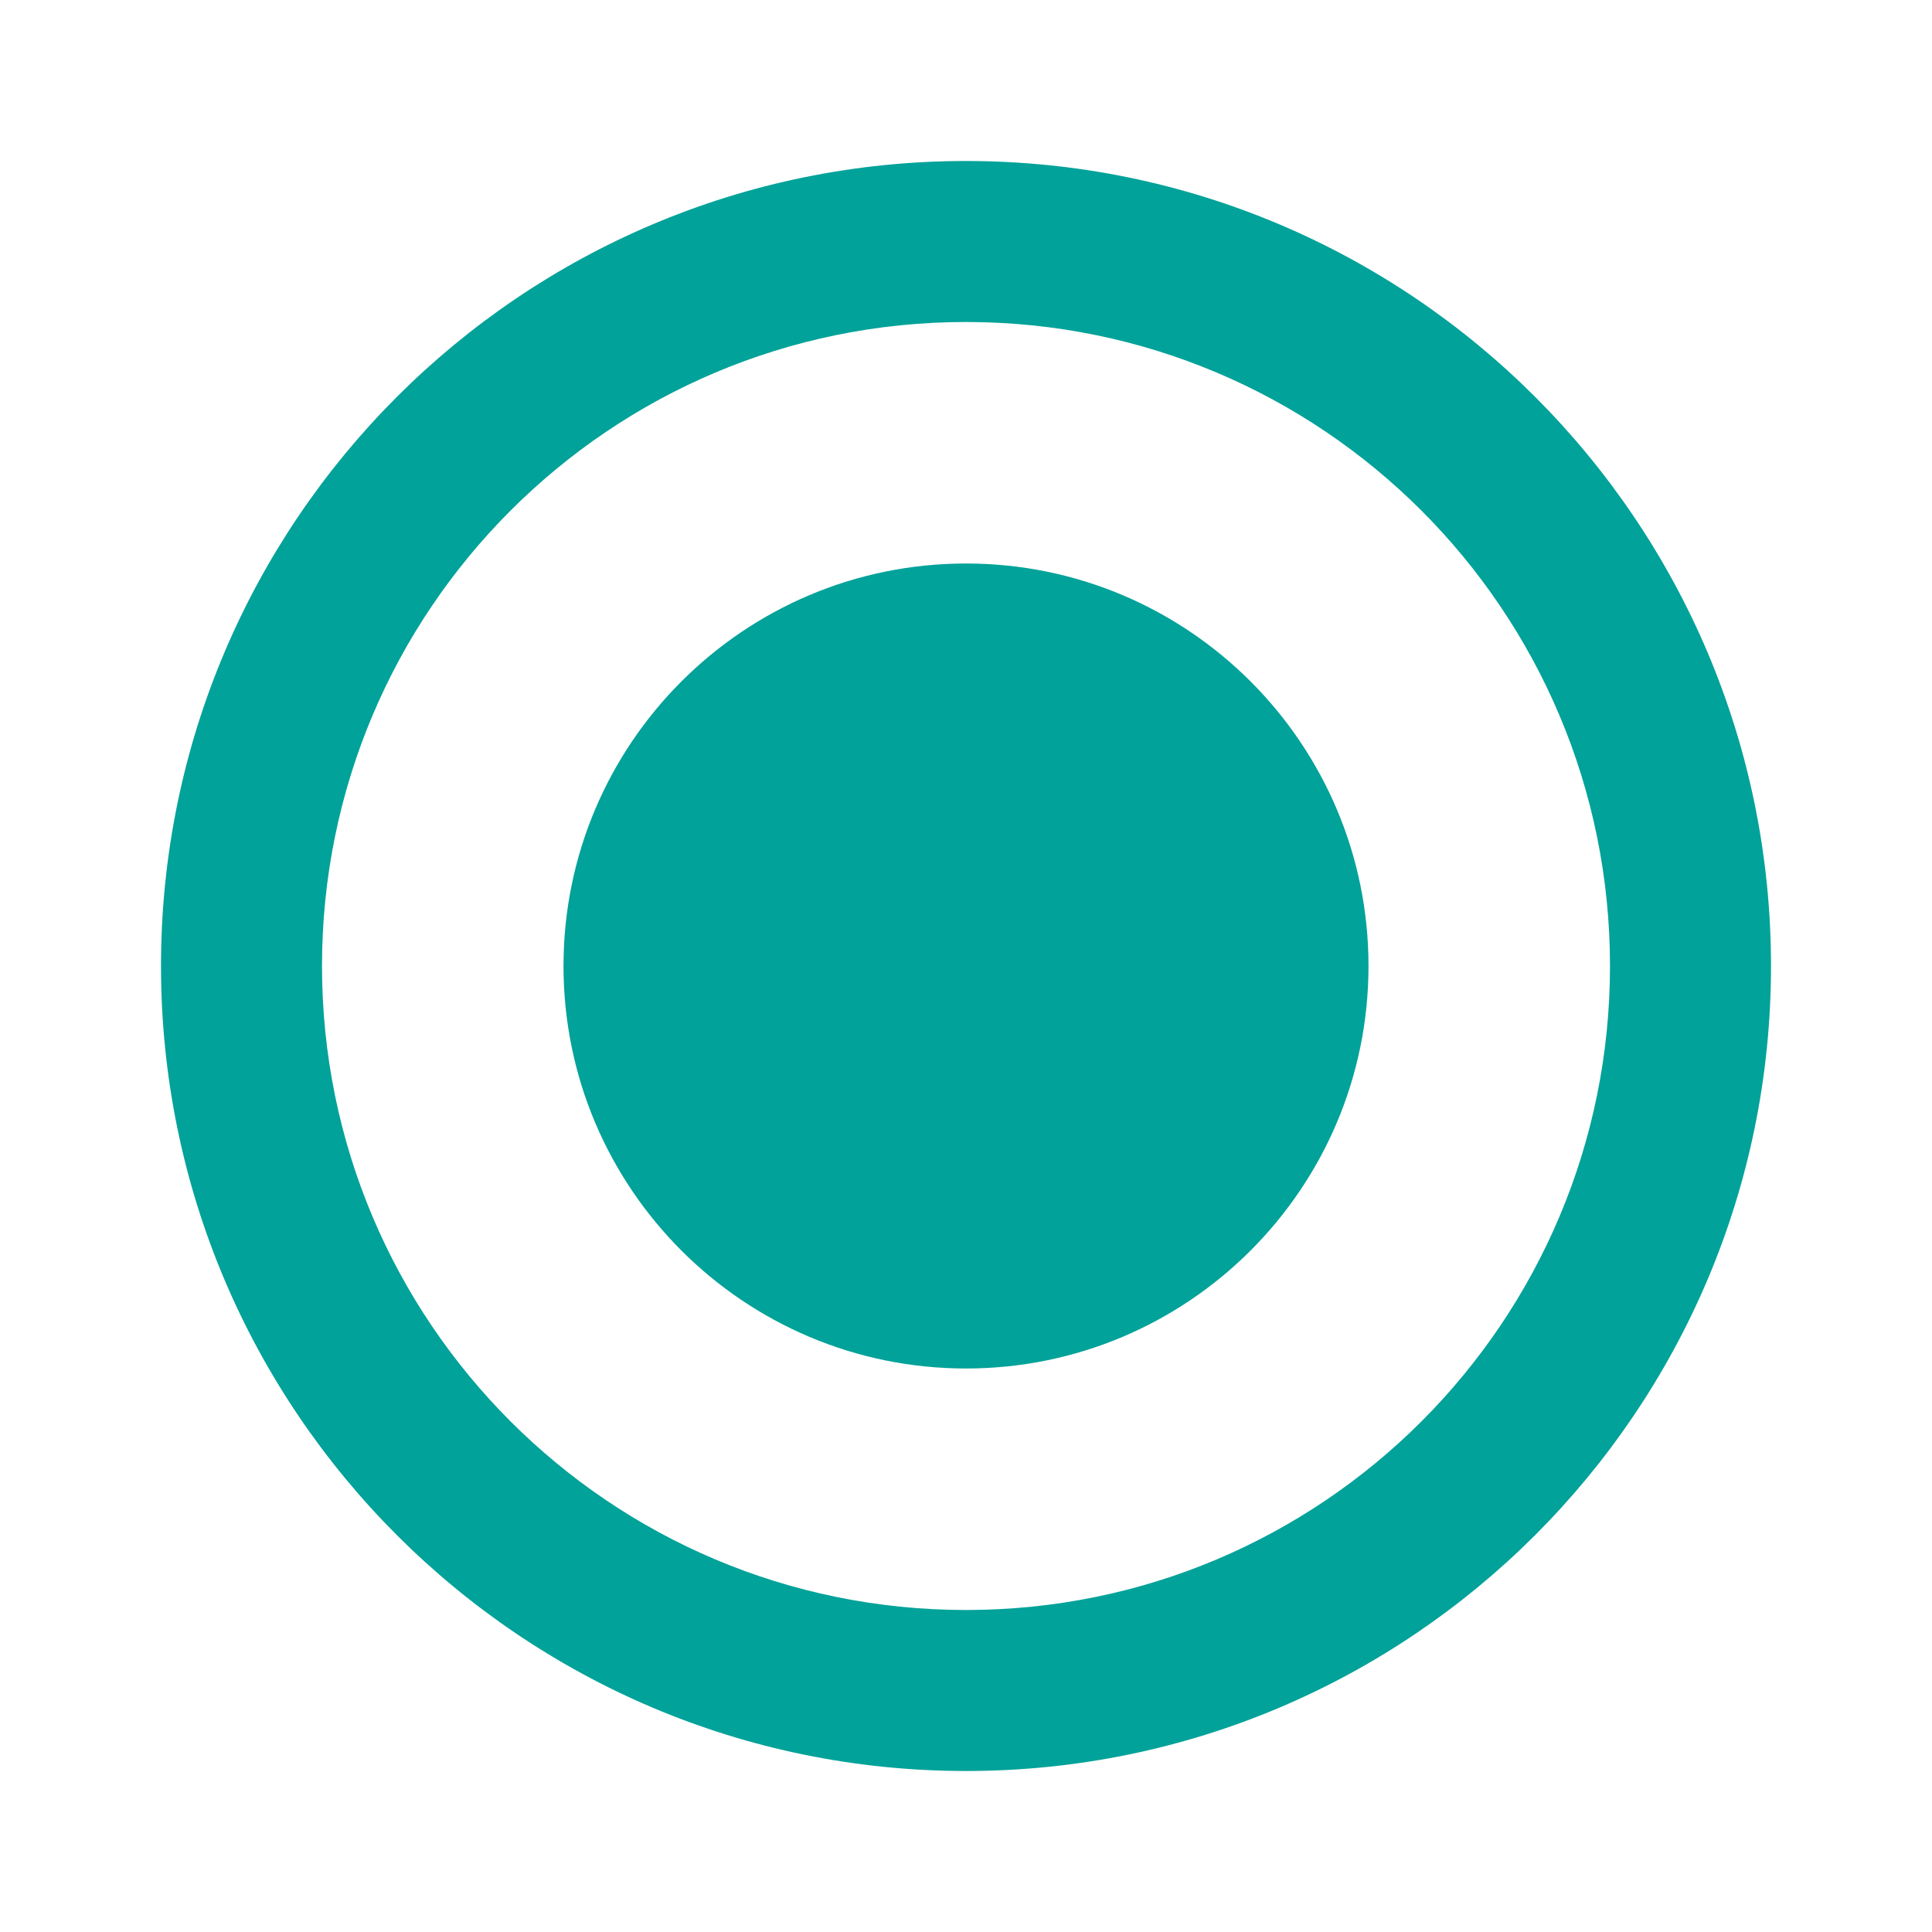
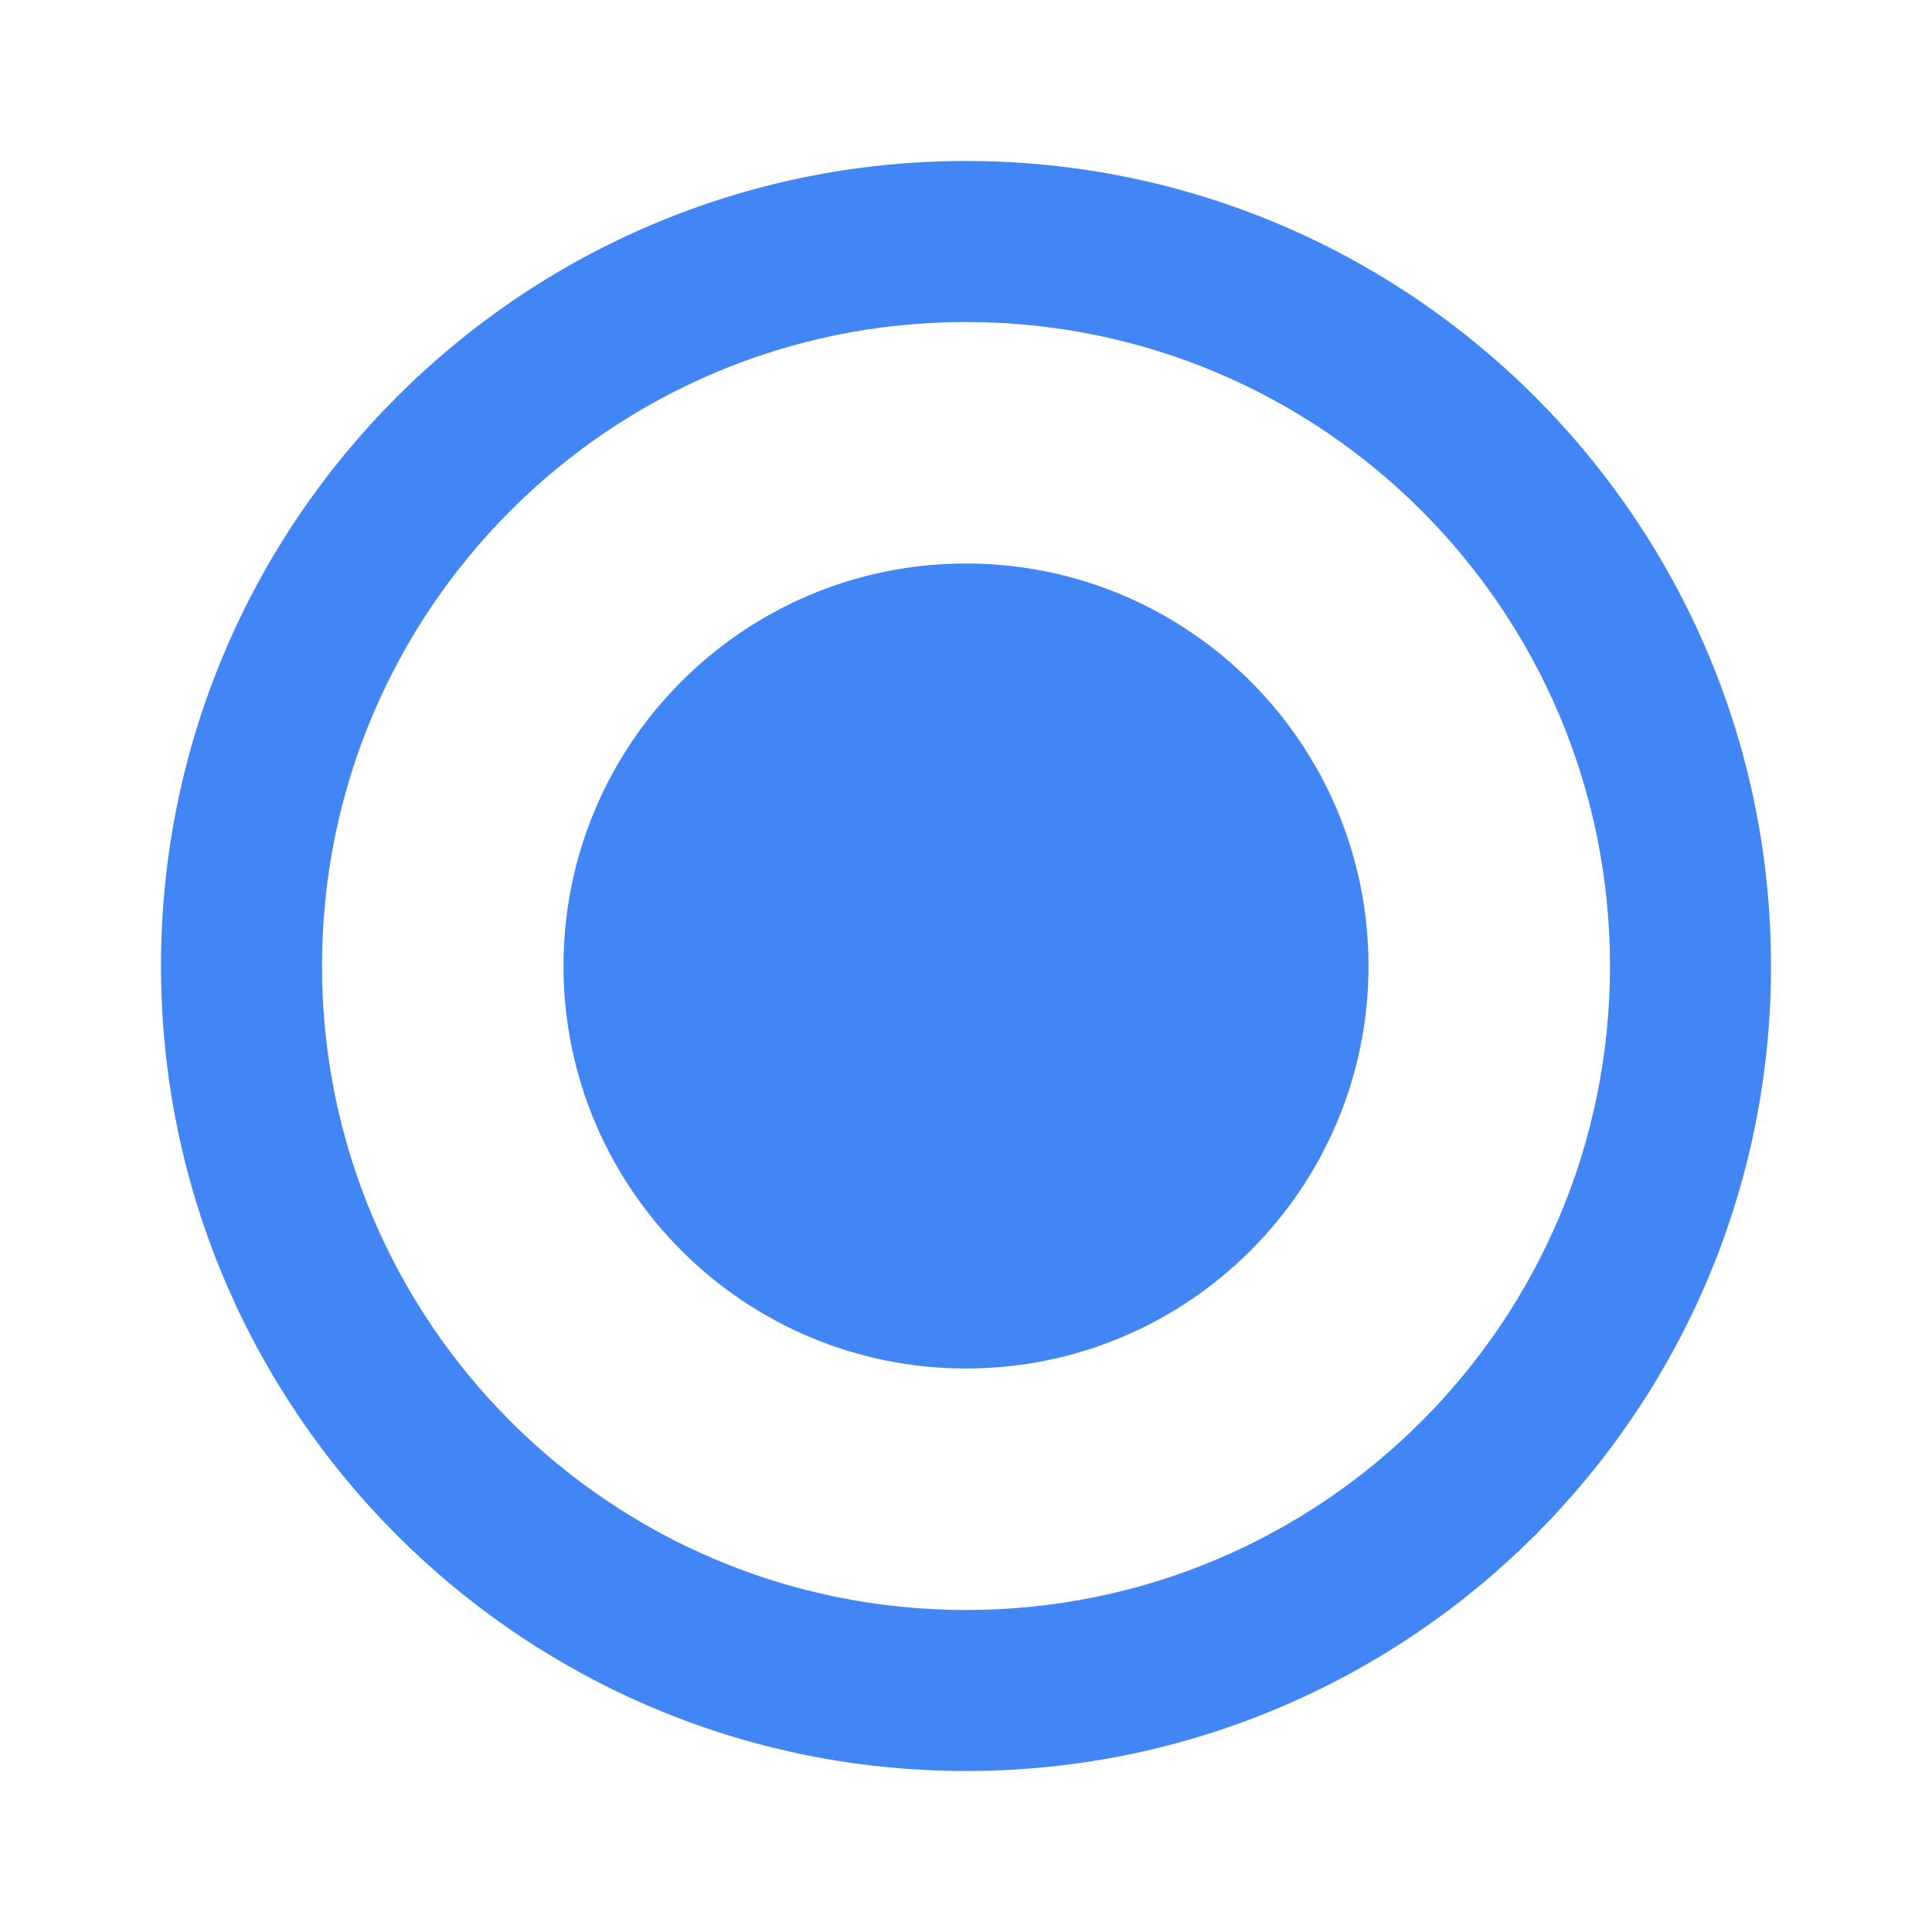
<svg xmlns="http://www.w3.org/2000/svg" width="24" height="24" viewBox="0 0 24 24">
-   <path d="M12 7c-2.76 0-5 2.24-5 5s2.24 5 5 5 5-2.24 5-5-2.24-5-5-5zm0-5C6.48 2 2 6.48 2 12s4.48 10 10 10 10-4.48 10-10S17.52 2 12 2zm0 18c-4.42 0-8-3.58-8-8s3.58-8 8-8 8 3.58 8 8-3.58 8-8 8z" fill="#01A299" />
+   <path d="M12 7c-2.76 0-5 2.24-5 5s2.24 5 5 5 5-2.24 5-5-2.24-5-5-5zm0-5C6.48 2 2 6.48 2 12s4.48 10 10 10 10-4.48 10-10S17.52 2 12 2zm0 18c-4.42 0-8-3.58-8-8s3.58-8 8-8 8 3.58 8 8-3.58 8-8 8z" fill="#4285F4" />
</svg>
